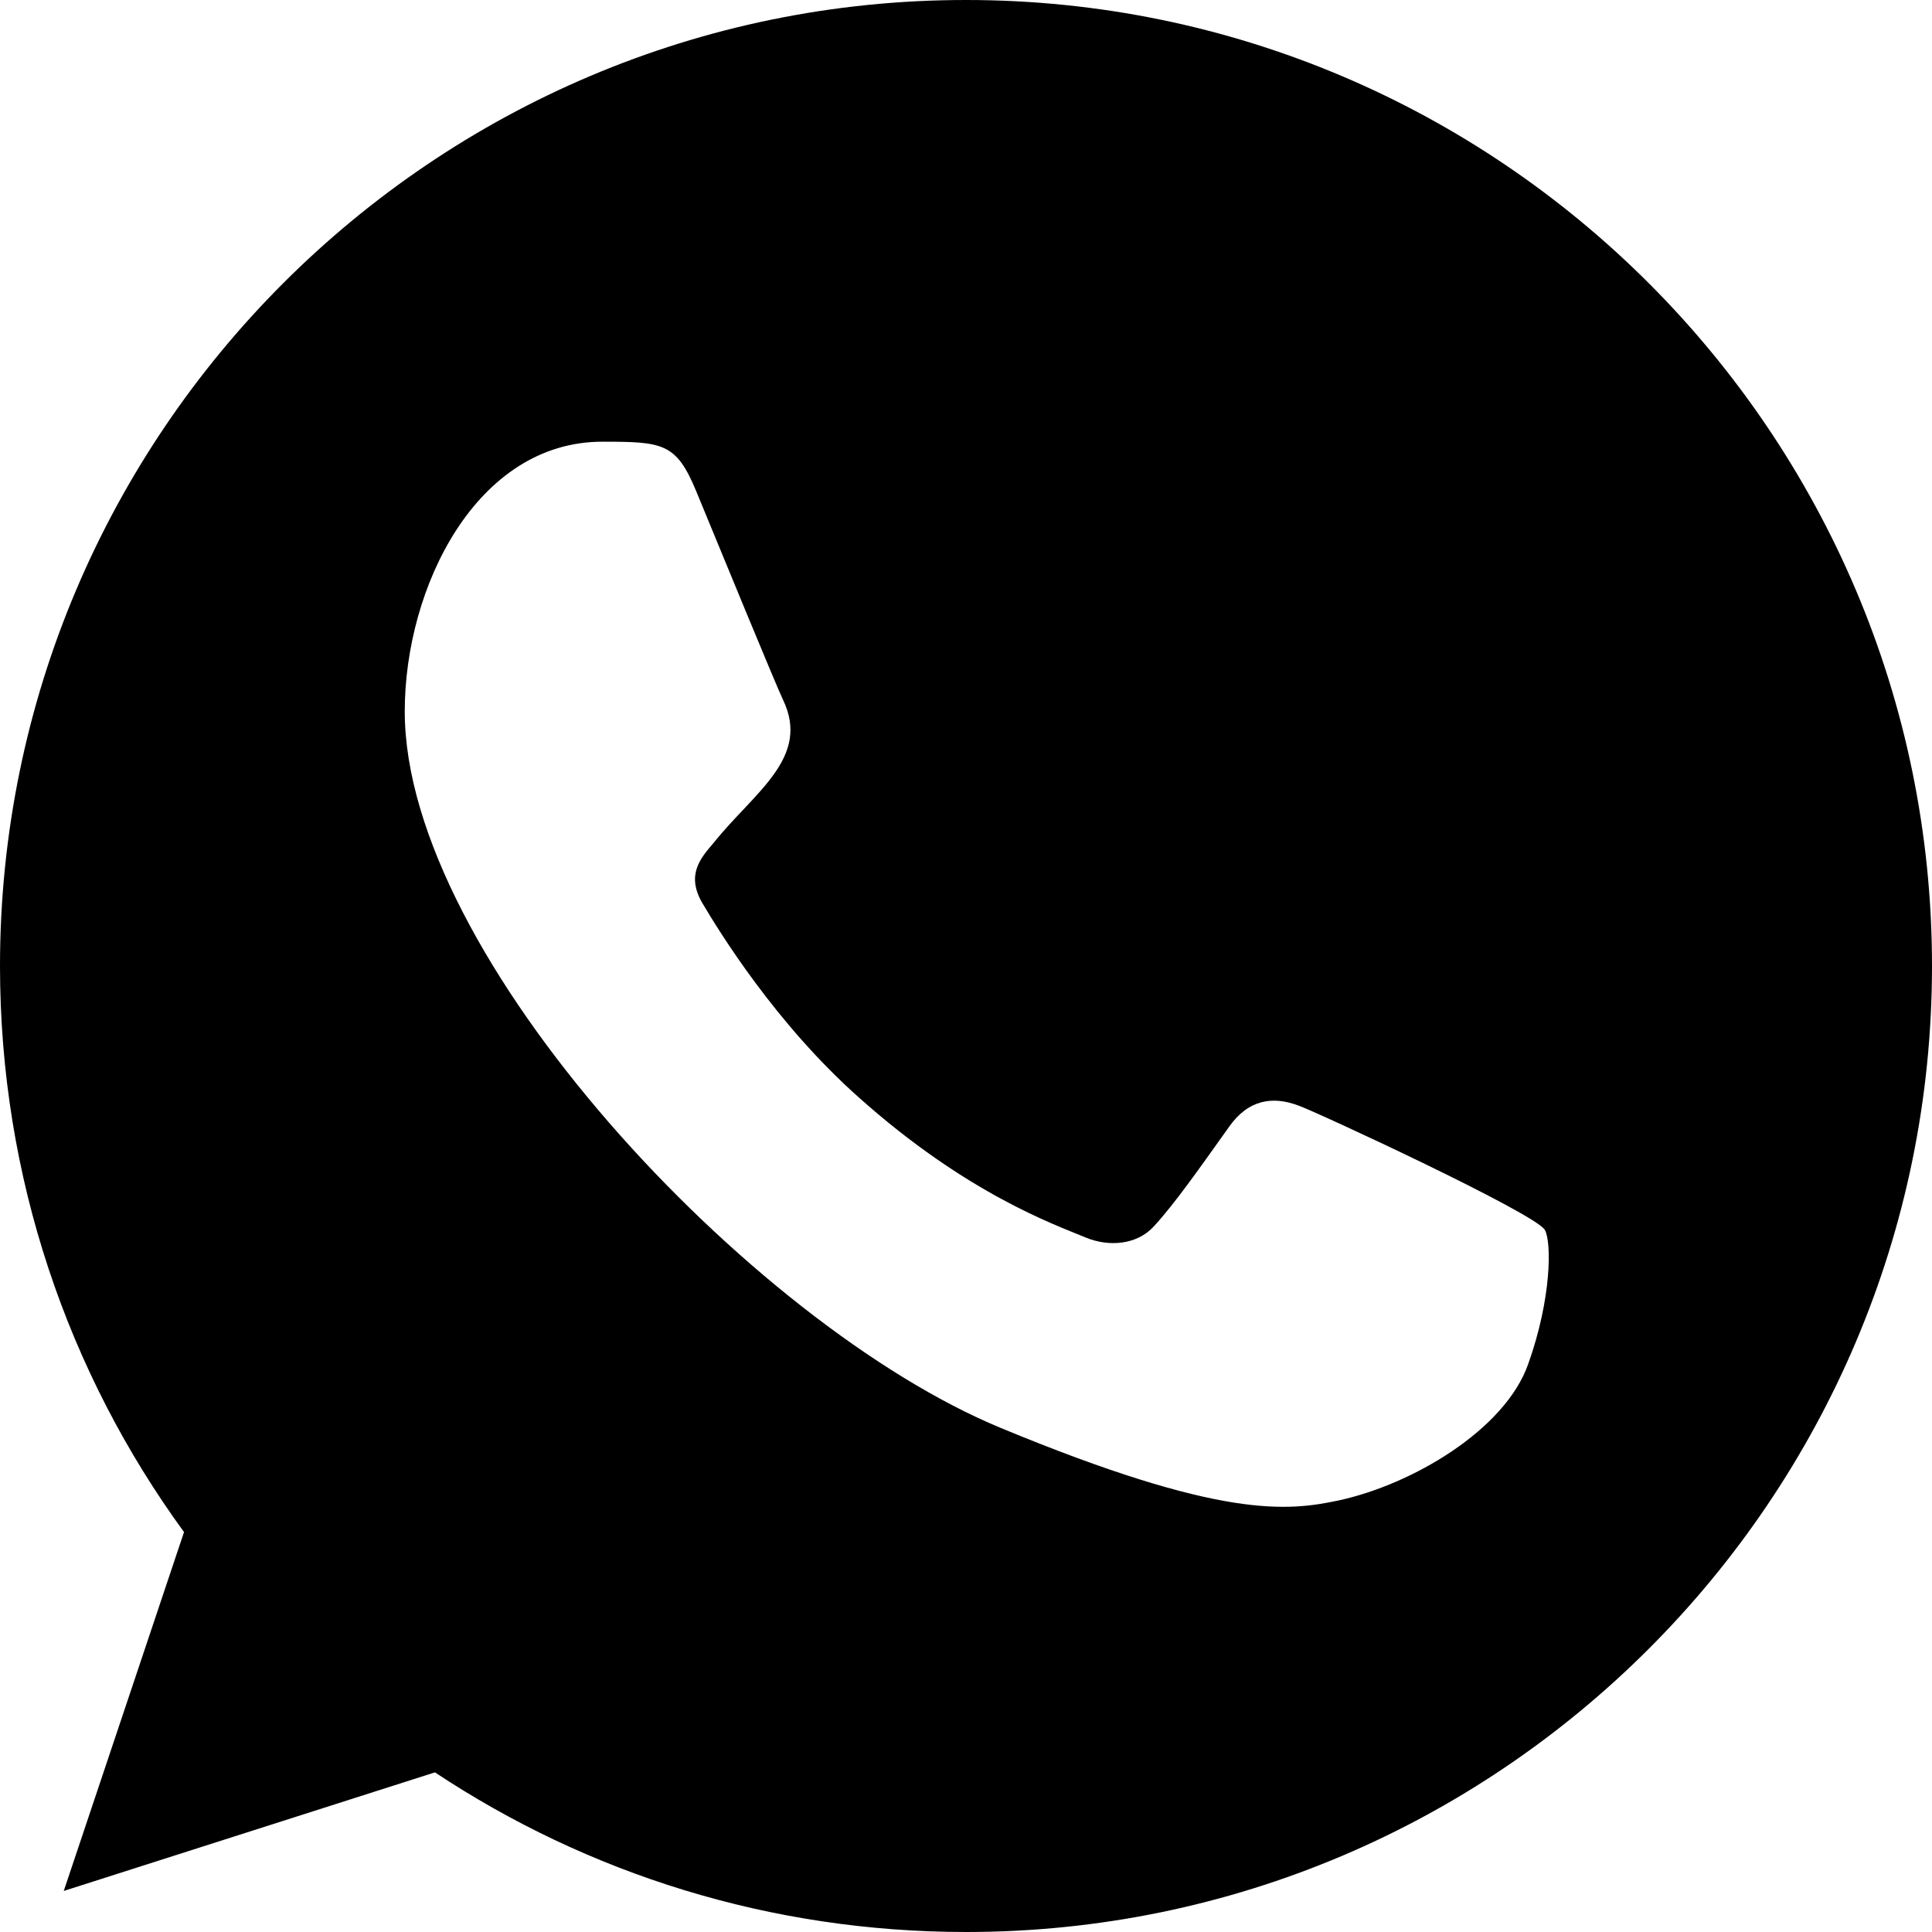
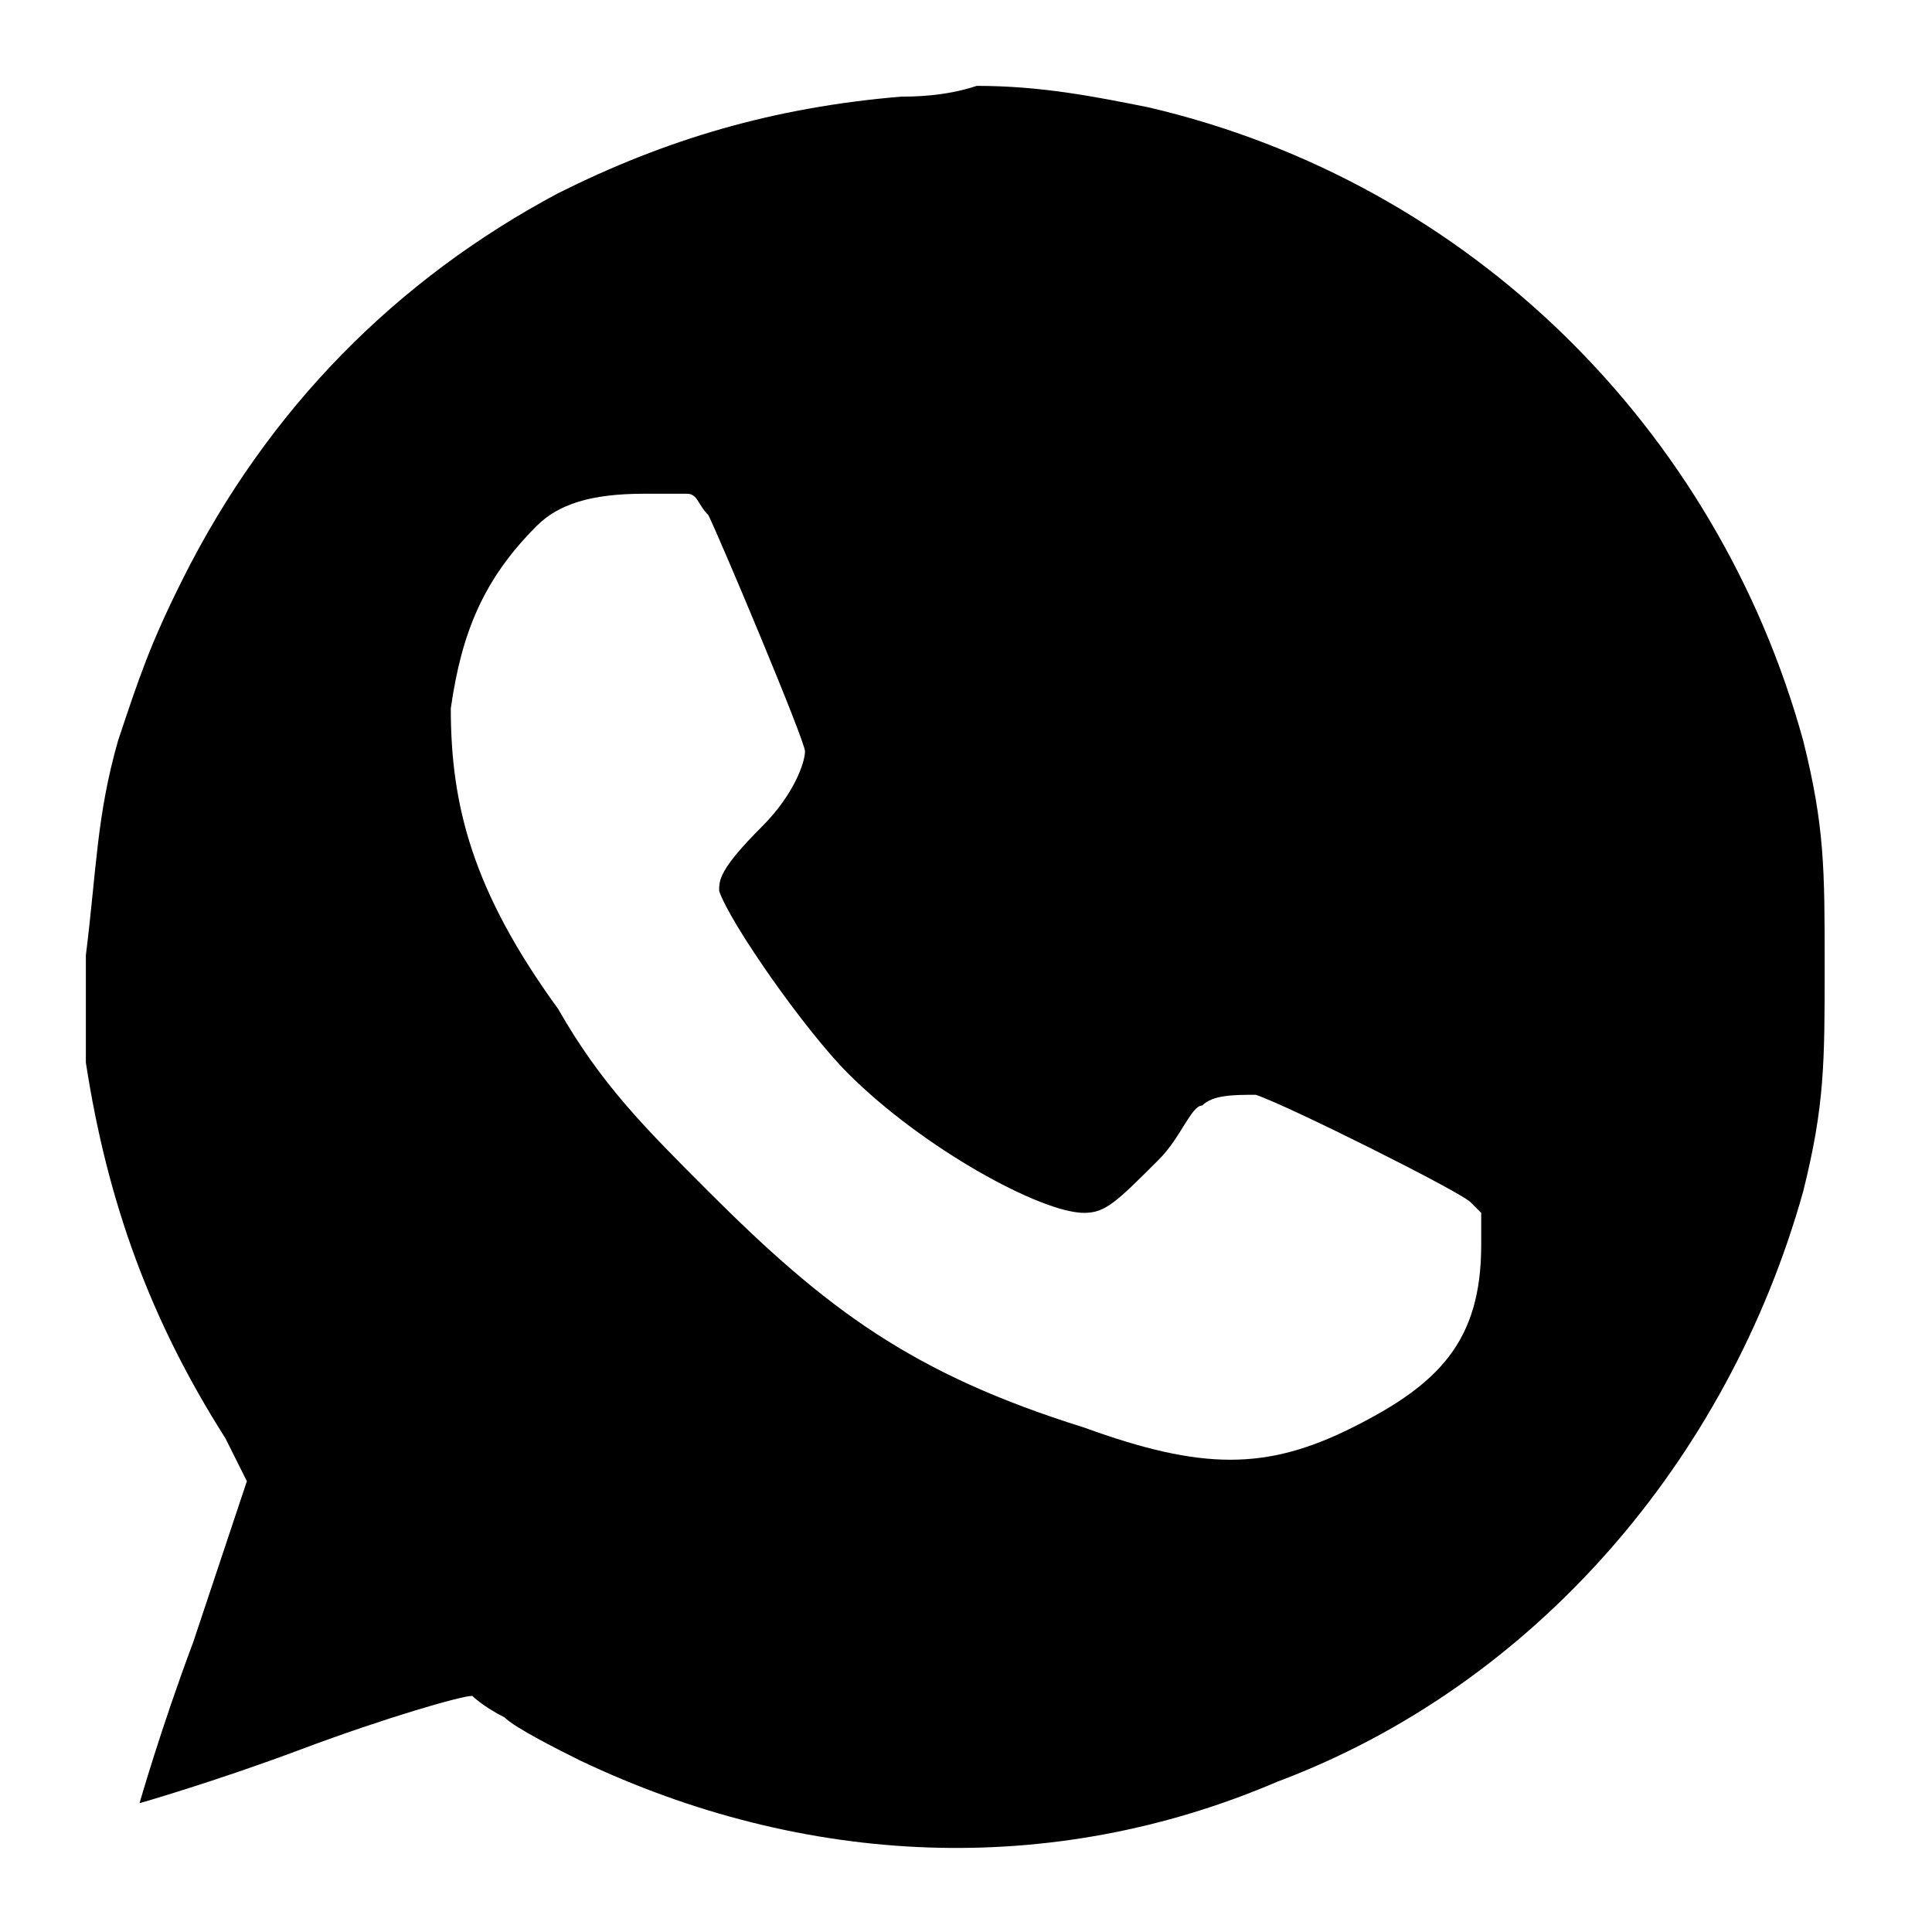
- <svg xmlns="http://www.w3.org/2000/svg" version="1.1" id="Слой_1" x="0px" y="0px" viewBox="0 0 800 800" enable-background="new 0 0 800 800" xml:space="preserve">
-   <g id="Page-1">
-     <g id="Dribbble-Light-Preview" transform="translate(-300, -7599)">
-       <g id="icons" transform="translate(56, 160)">
-         <path id="whatsapp-_x5B__x23_128_x5D_" fill-rule="evenodd" clip-rule="evenodd" d="M876.8,8003.8c-9.6,27.3-48,49.9-78.5,56.5     c-20.9,4.4-48.2,8-140.1-30.1C555,7987.4,411.6,7835,411.6,7733.6c0-51.6,29.8-111.7,81.8-111.7c25,0,30.6,0.5,38.8,20.3     c9.6,23.3,33.2,80.7,36,86.5c11.6,24.1-11.8,38.2-28.7,59.3c-5.4,6.3-11.5,13.2-4.7,24.9c6.8,11.5,30.3,49.9,64.9,80.6     c44.6,39.8,80.8,52.5,93.8,57.9c9.6,4,21.2,3.1,28.2-4.5c8.9-9.6,20-25.6,31.3-41.4c8-11.3,18.1-12.7,28.7-8.7     c7.2,2.5,98.2,44.7,102,51.5C886.5,7953.3,886.5,7976.6,876.8,8003.8 M644.1,7439h-0.2l0,0c-220.5,0-399.9,179.4-399.9,400     c0,87.5,28.2,168.6,76.2,234.4l-49.8,148.6l153.7-49.1c63.2,41.9,138.7,66.1,220,66.1c220.5,0,399.9-179.4,399.9-400     S864.6,7439,644.1,7439" />
-       </g>
-     </g>
-   </g>
+ <svg xmlns="http://www.w3.org/2000/svg" version="1.1" id="Слой_1" x="0px" y="0px" viewBox="0 0 18 18" enable-background="new 0 0 18 18" xml:space="preserve">
+   <path d="M8.4,0.9C7.2,1,6.2,1.3,5.2,1.8C3.7,2.6,2.5,3.8,1.7,5.4C1.4,6,1.3,6.3,1.1,6.9c-0.2,0.7-0.2,1.2-0.3,2c0,0.4,0,0.8,0,1  c0.2,1.3,0.6,2.4,1.3,3.5l0.2,0.4l-0.5,1.5c-0.3,0.8-0.5,1.5-0.5,1.5c0,0,0.7-0.2,1.5-0.5c0.8-0.3,1.5-0.5,1.6-0.5  c0,0,0.1,0.1,0.3,0.2c0.1,0.1,0.5,0.3,0.7,0.4c2.1,1,4.4,1.1,6.5,0.2c2.4-0.9,4.2-3,4.9-5.5c0.2-0.8,0.2-1.2,0.2-2.1s0-1.3-0.2-2.1  c-0.8-2.9-3.1-5.2-6.1-5.9c-0.5-0.1-1-0.2-1.6-0.2C8.8,0.9,8.5,0.9,8.4,0.9z M6.4,4.6c0.1,0,0.1,0.1,0.2,0.2C6.7,5,7.5,6.9,7.5,7  c0,0.1-0.1,0.4-0.4,0.7C6.7,8.1,6.7,8.2,6.7,8.3C6.8,8.6,7.5,9.6,7.9,10c0.7,0.7,1.8,1.3,2.2,1.3c0.2,0,0.3-0.1,0.7-0.5  c0.2-0.2,0.3-0.5,0.4-0.5c0.1-0.1,0.3-0.1,0.5-0.1c0.3,0.1,1.9,0.9,2,1l0.1,0.1l0,0.3c0,0.9-0.4,1.3-1.2,1.7c-0.8,0.4-1.4,0.4-2.5,0  c-1.6-0.5-2.4-1.1-3.5-2.2c-0.6-0.6-1-1-1.4-1.7c-0.8-1.1-1-1.9-1-2.8c0.1-0.7,0.3-1.2,0.8-1.7c0.2-0.2,0.5-0.3,1-0.3  C6.2,4.6,6.4,4.6,6.4,4.6z" />
</svg>
